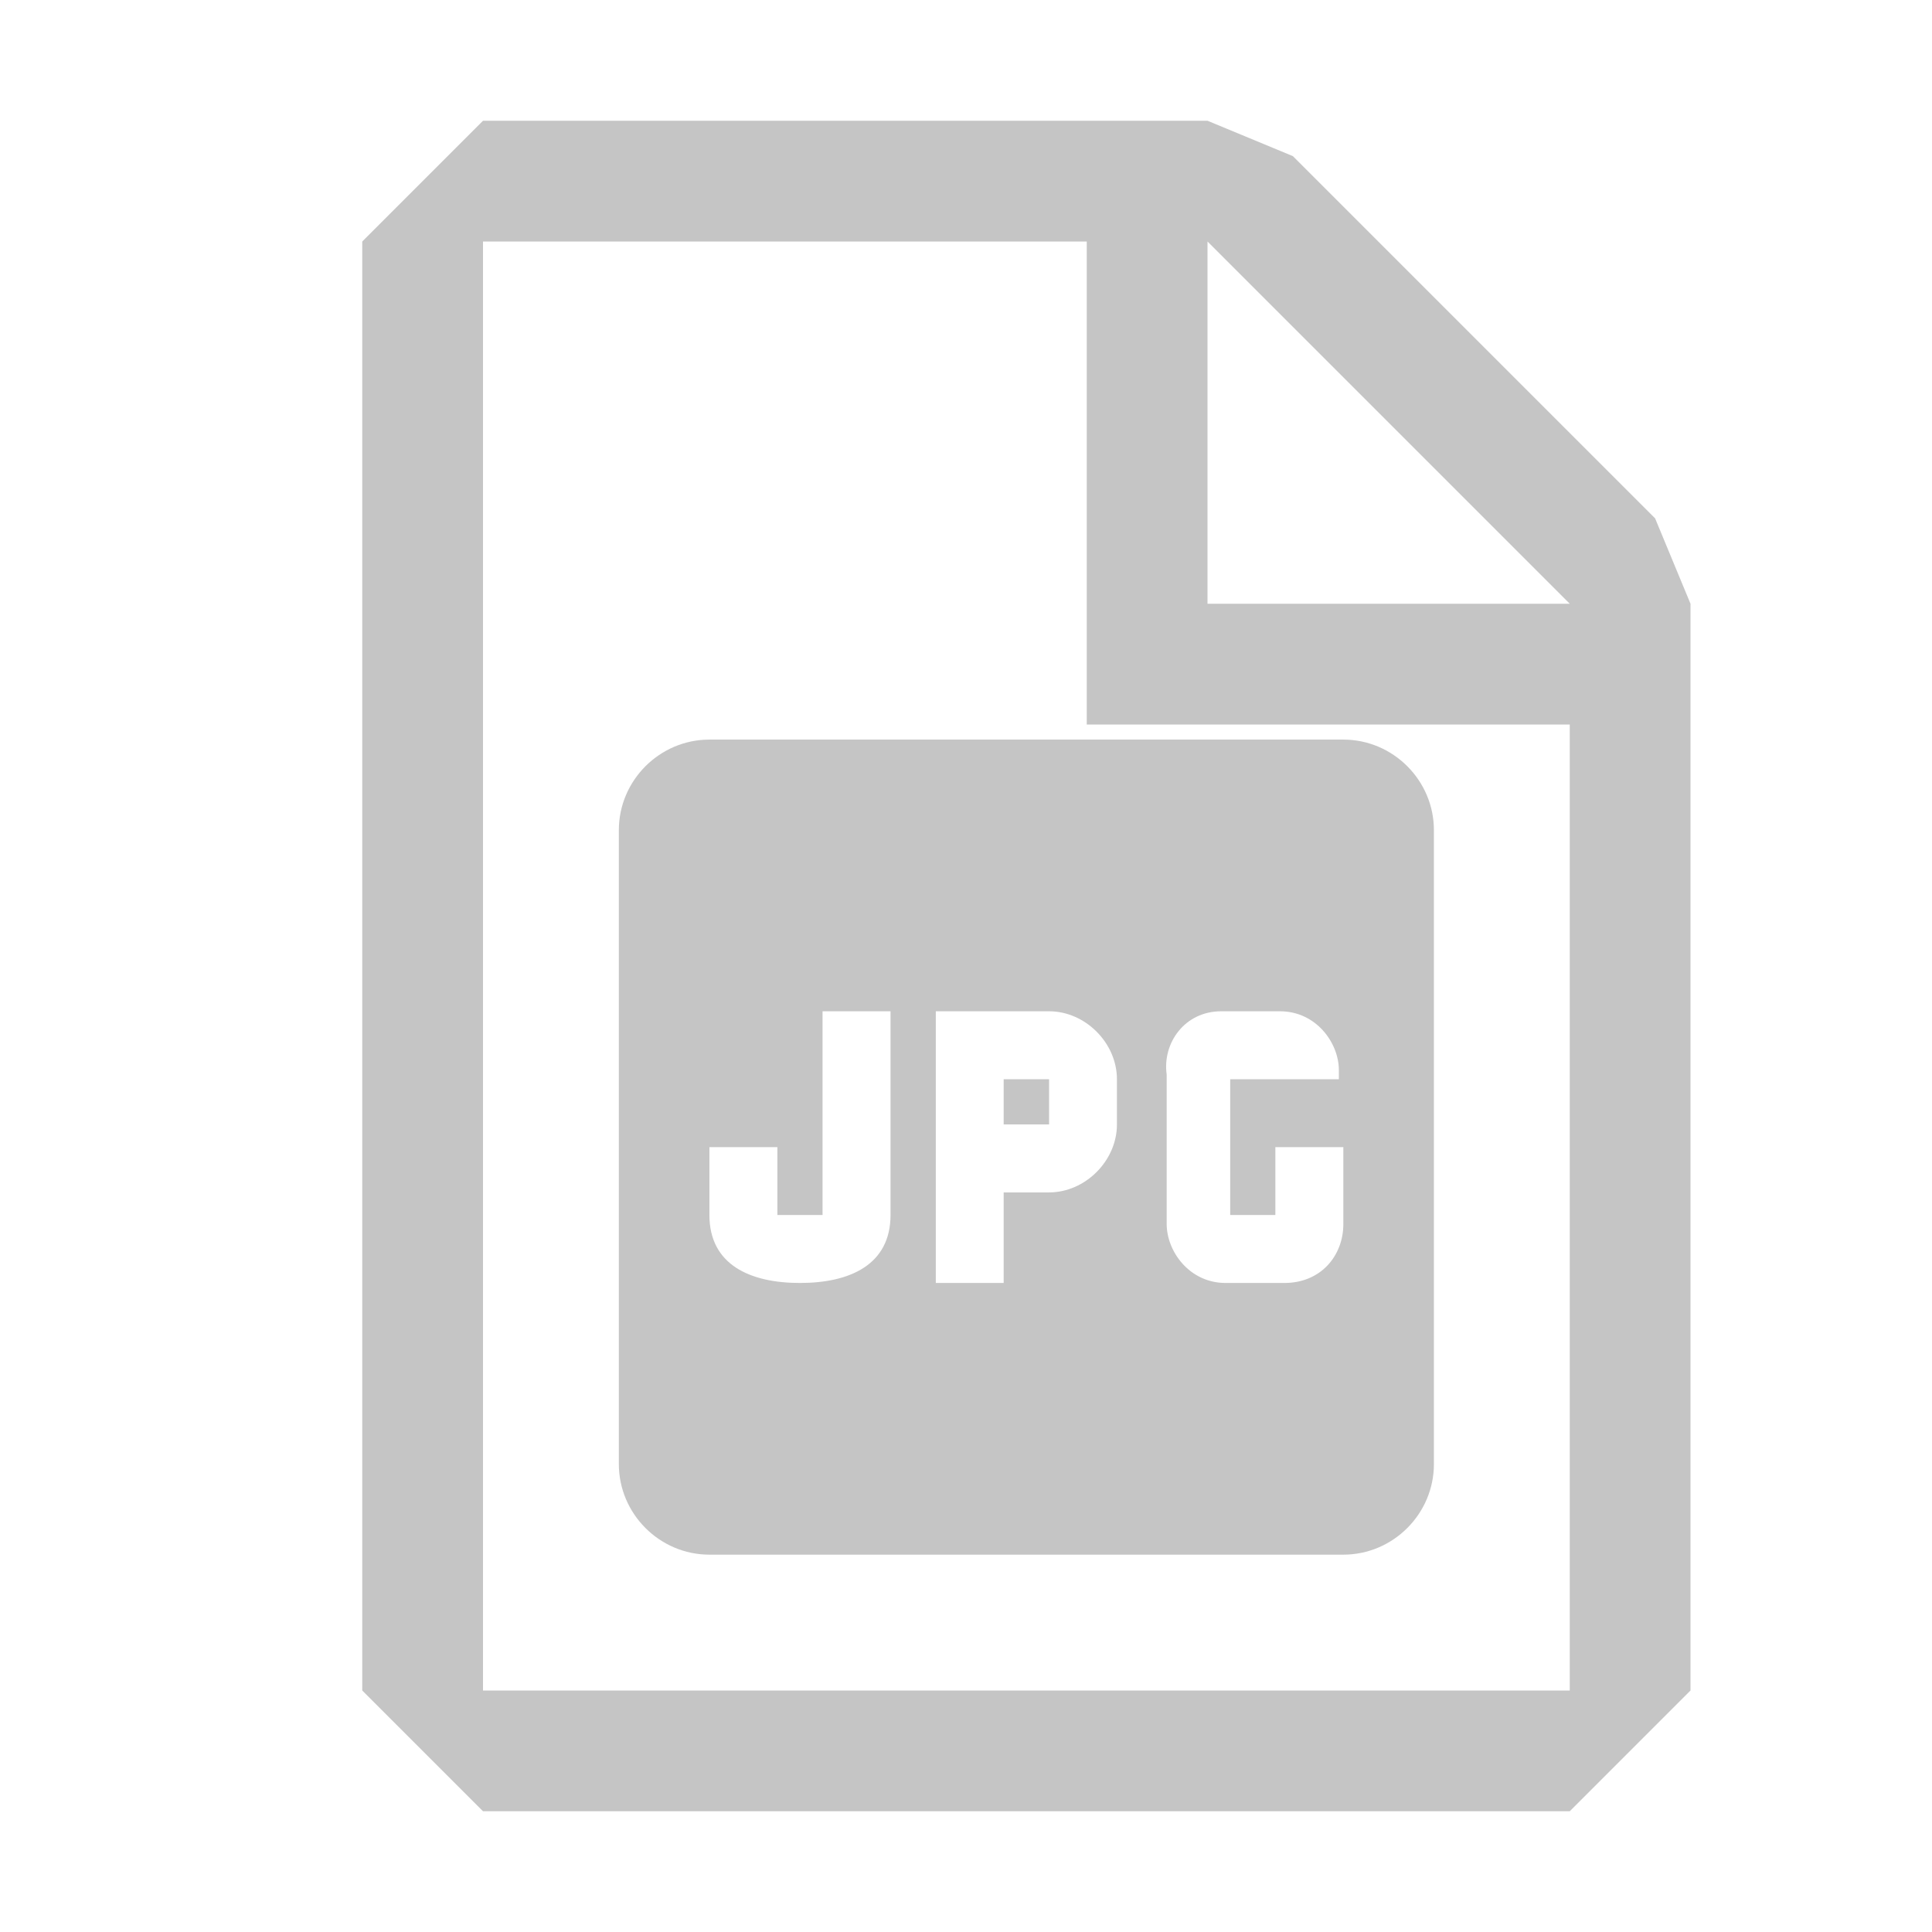
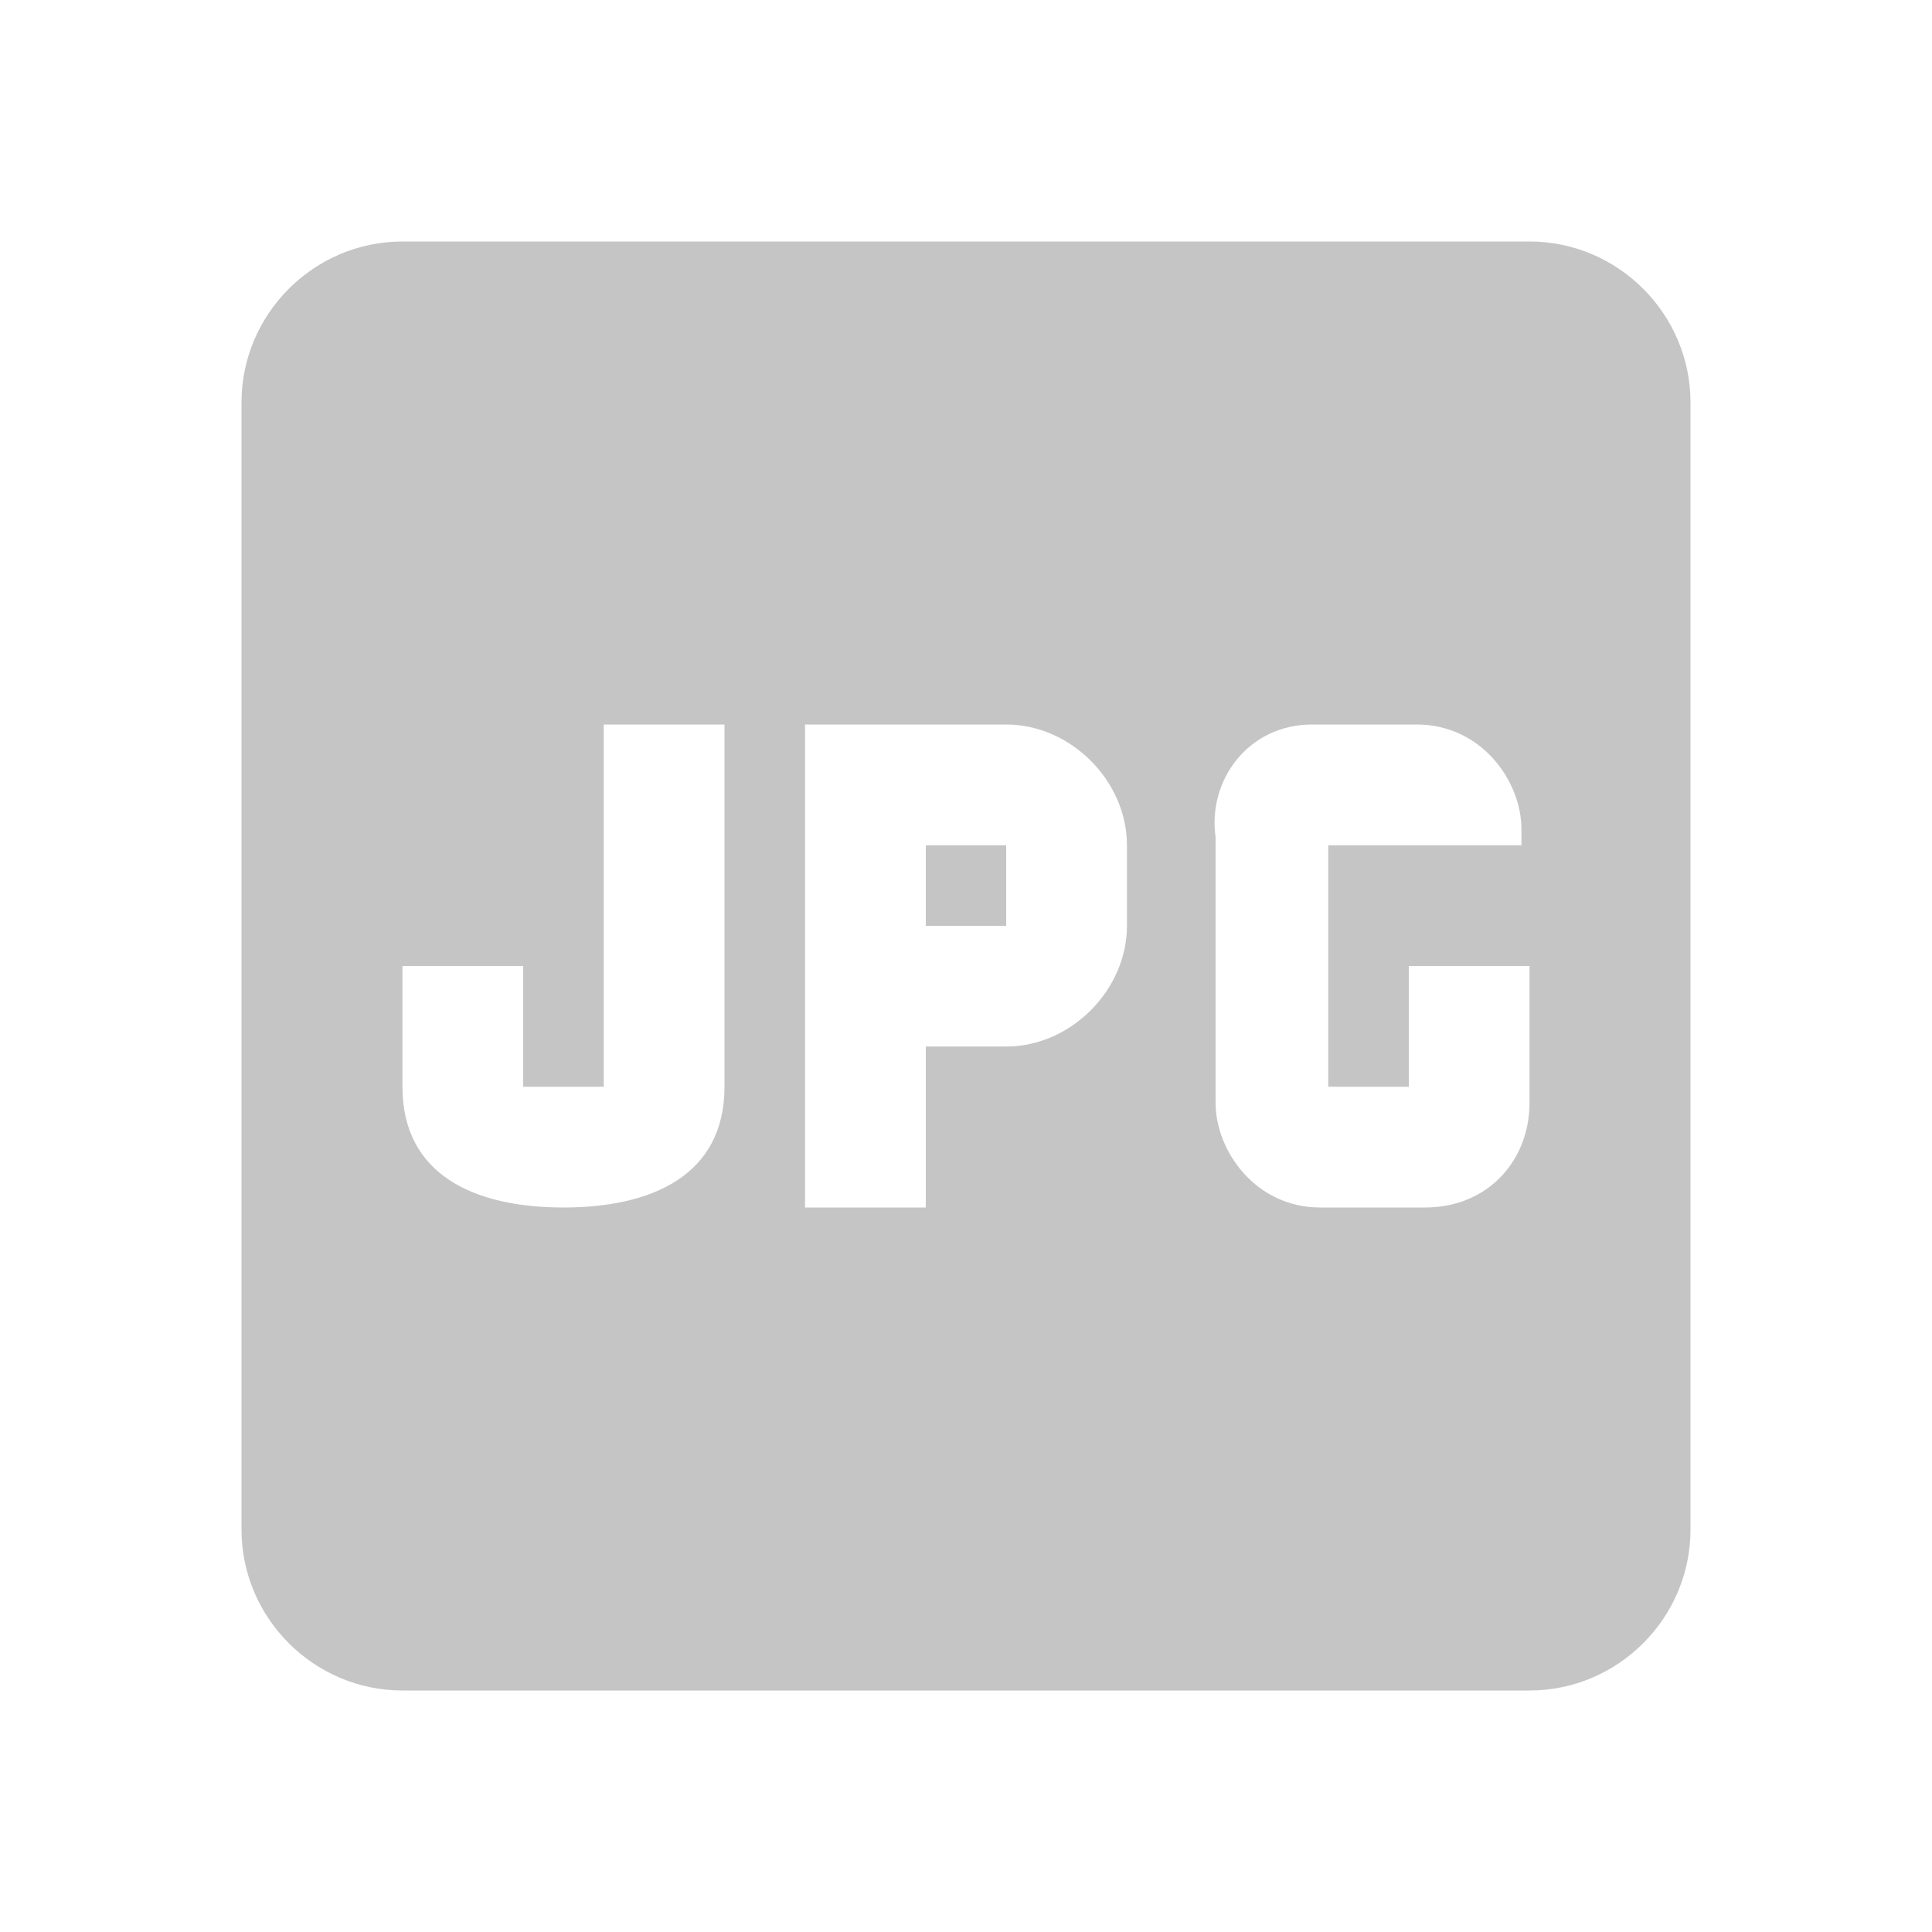
<svg xmlns="http://www.w3.org/2000/svg" width="16" height="16" viewBox="0 0 16 16" fill="none">
-   <path fill-rule="evenodd" clip-rule="evenodd" d="M4 1L3 2V14L4 15H13L14 14V5L13.707 4.293L10.707 1.293L10 1H4ZM4 14V2H9V6H13V14H4ZM13 5L10 2V5H13Z" fill="#C5C5C5" />
-   <path d="M11.125 6.125H5.875C5.463 6.125 5.125 6.463 5.125 6.875V12.125C5.125 12.537 5.463 12.875 5.875 12.875H11.125C11.537 12.875 11.875 12.537 11.875 12.125V6.875C11.875 6.463 11.537 6.125 11.125 6.125ZM7.375 10.062C7.375 10.475 7.037 10.625 6.625 10.625C6.213 10.625 5.875 10.475 5.875 10.062V9.5H6.438V10.062H6.812V8.375H7.375V10.062ZM9.25 9.312C9.25 9.613 8.988 9.875 8.688 9.875H8.312V10.625H7.75V8.375H8.688C8.988 8.375 9.25 8.637 9.25 8.938V9.312ZM11.125 8.938H10.188V10.062H10.562V9.5H11.125V10.137C11.125 10.4 10.938 10.625 10.637 10.625H10.15C9.85 10.625 9.662 10.363 9.662 10.137V8.9C9.625 8.637 9.812 8.375 10.113 8.375H10.6C10.9 8.375 11.088 8.637 11.088 8.863V8.938M8.312 8.938H8.688V9.312H8.312V8.938Z" fill="#C5C5C5" />
+   <path d="M12.667 2H3.333C2.6 2 2 2.6 2 3.333V12.667C2 13.4 2.6 14 3.333 14H12.667C13.4 14 14 13.4 14 12.667V3.333C14 2.6 13.4 2 12.667 2ZM6 9C6 9.733 5.4 10 4.667 10C3.933 10 3.333 9.733 3.333 9V8H4.333V9H5V6H6V9ZM9.333 7.667C9.333 8.2 8.867 8.667 8.333 8.667H7.667V10H6.667V6H8.333C8.867 6 9.333 6.467 9.333 7V7.667ZM12.667 7H11V9H11.667V8H12.667V9.133C12.667 9.6 12.333 10 11.8 10H10.933C10.4 10 10.067 9.533 10.067 9.133V6.933C10 6.467 10.333 6 10.867 6H11.733C12.267 6 12.6 6.467 12.6 6.867V7M7.667 7H8.333V7.667H7.667V7Z" fill="#C5C5C5" />
</svg>
